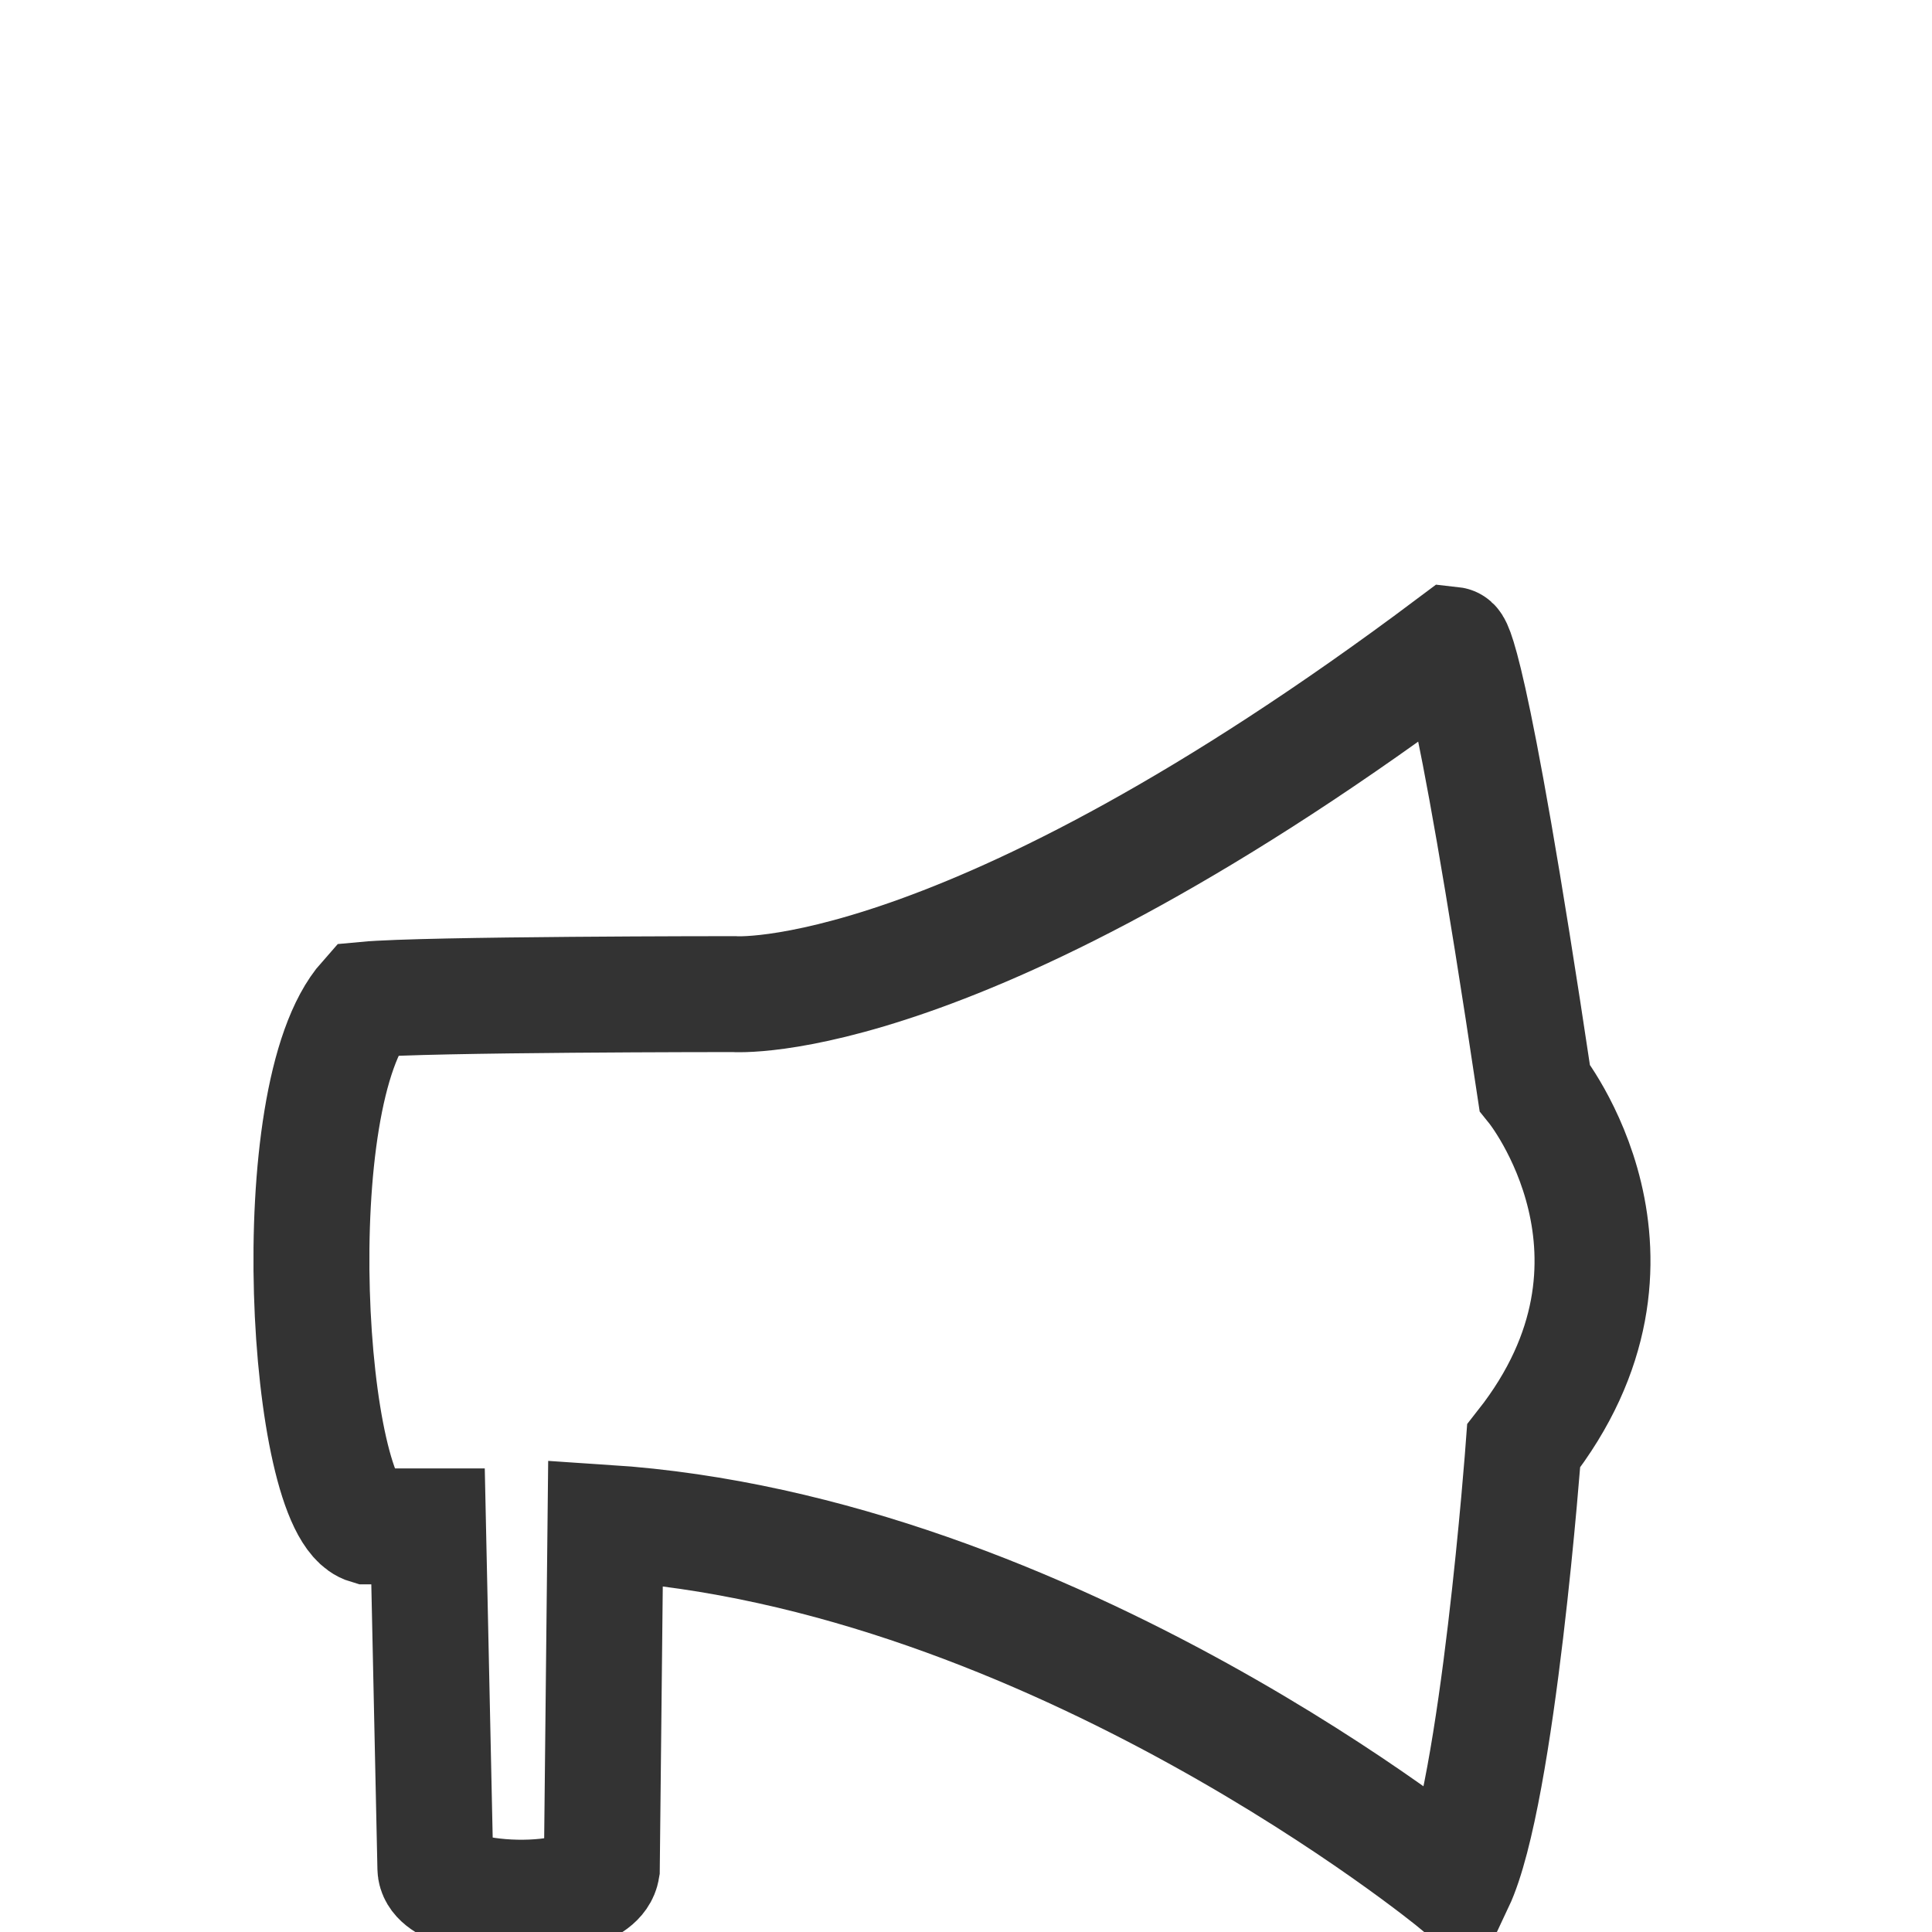
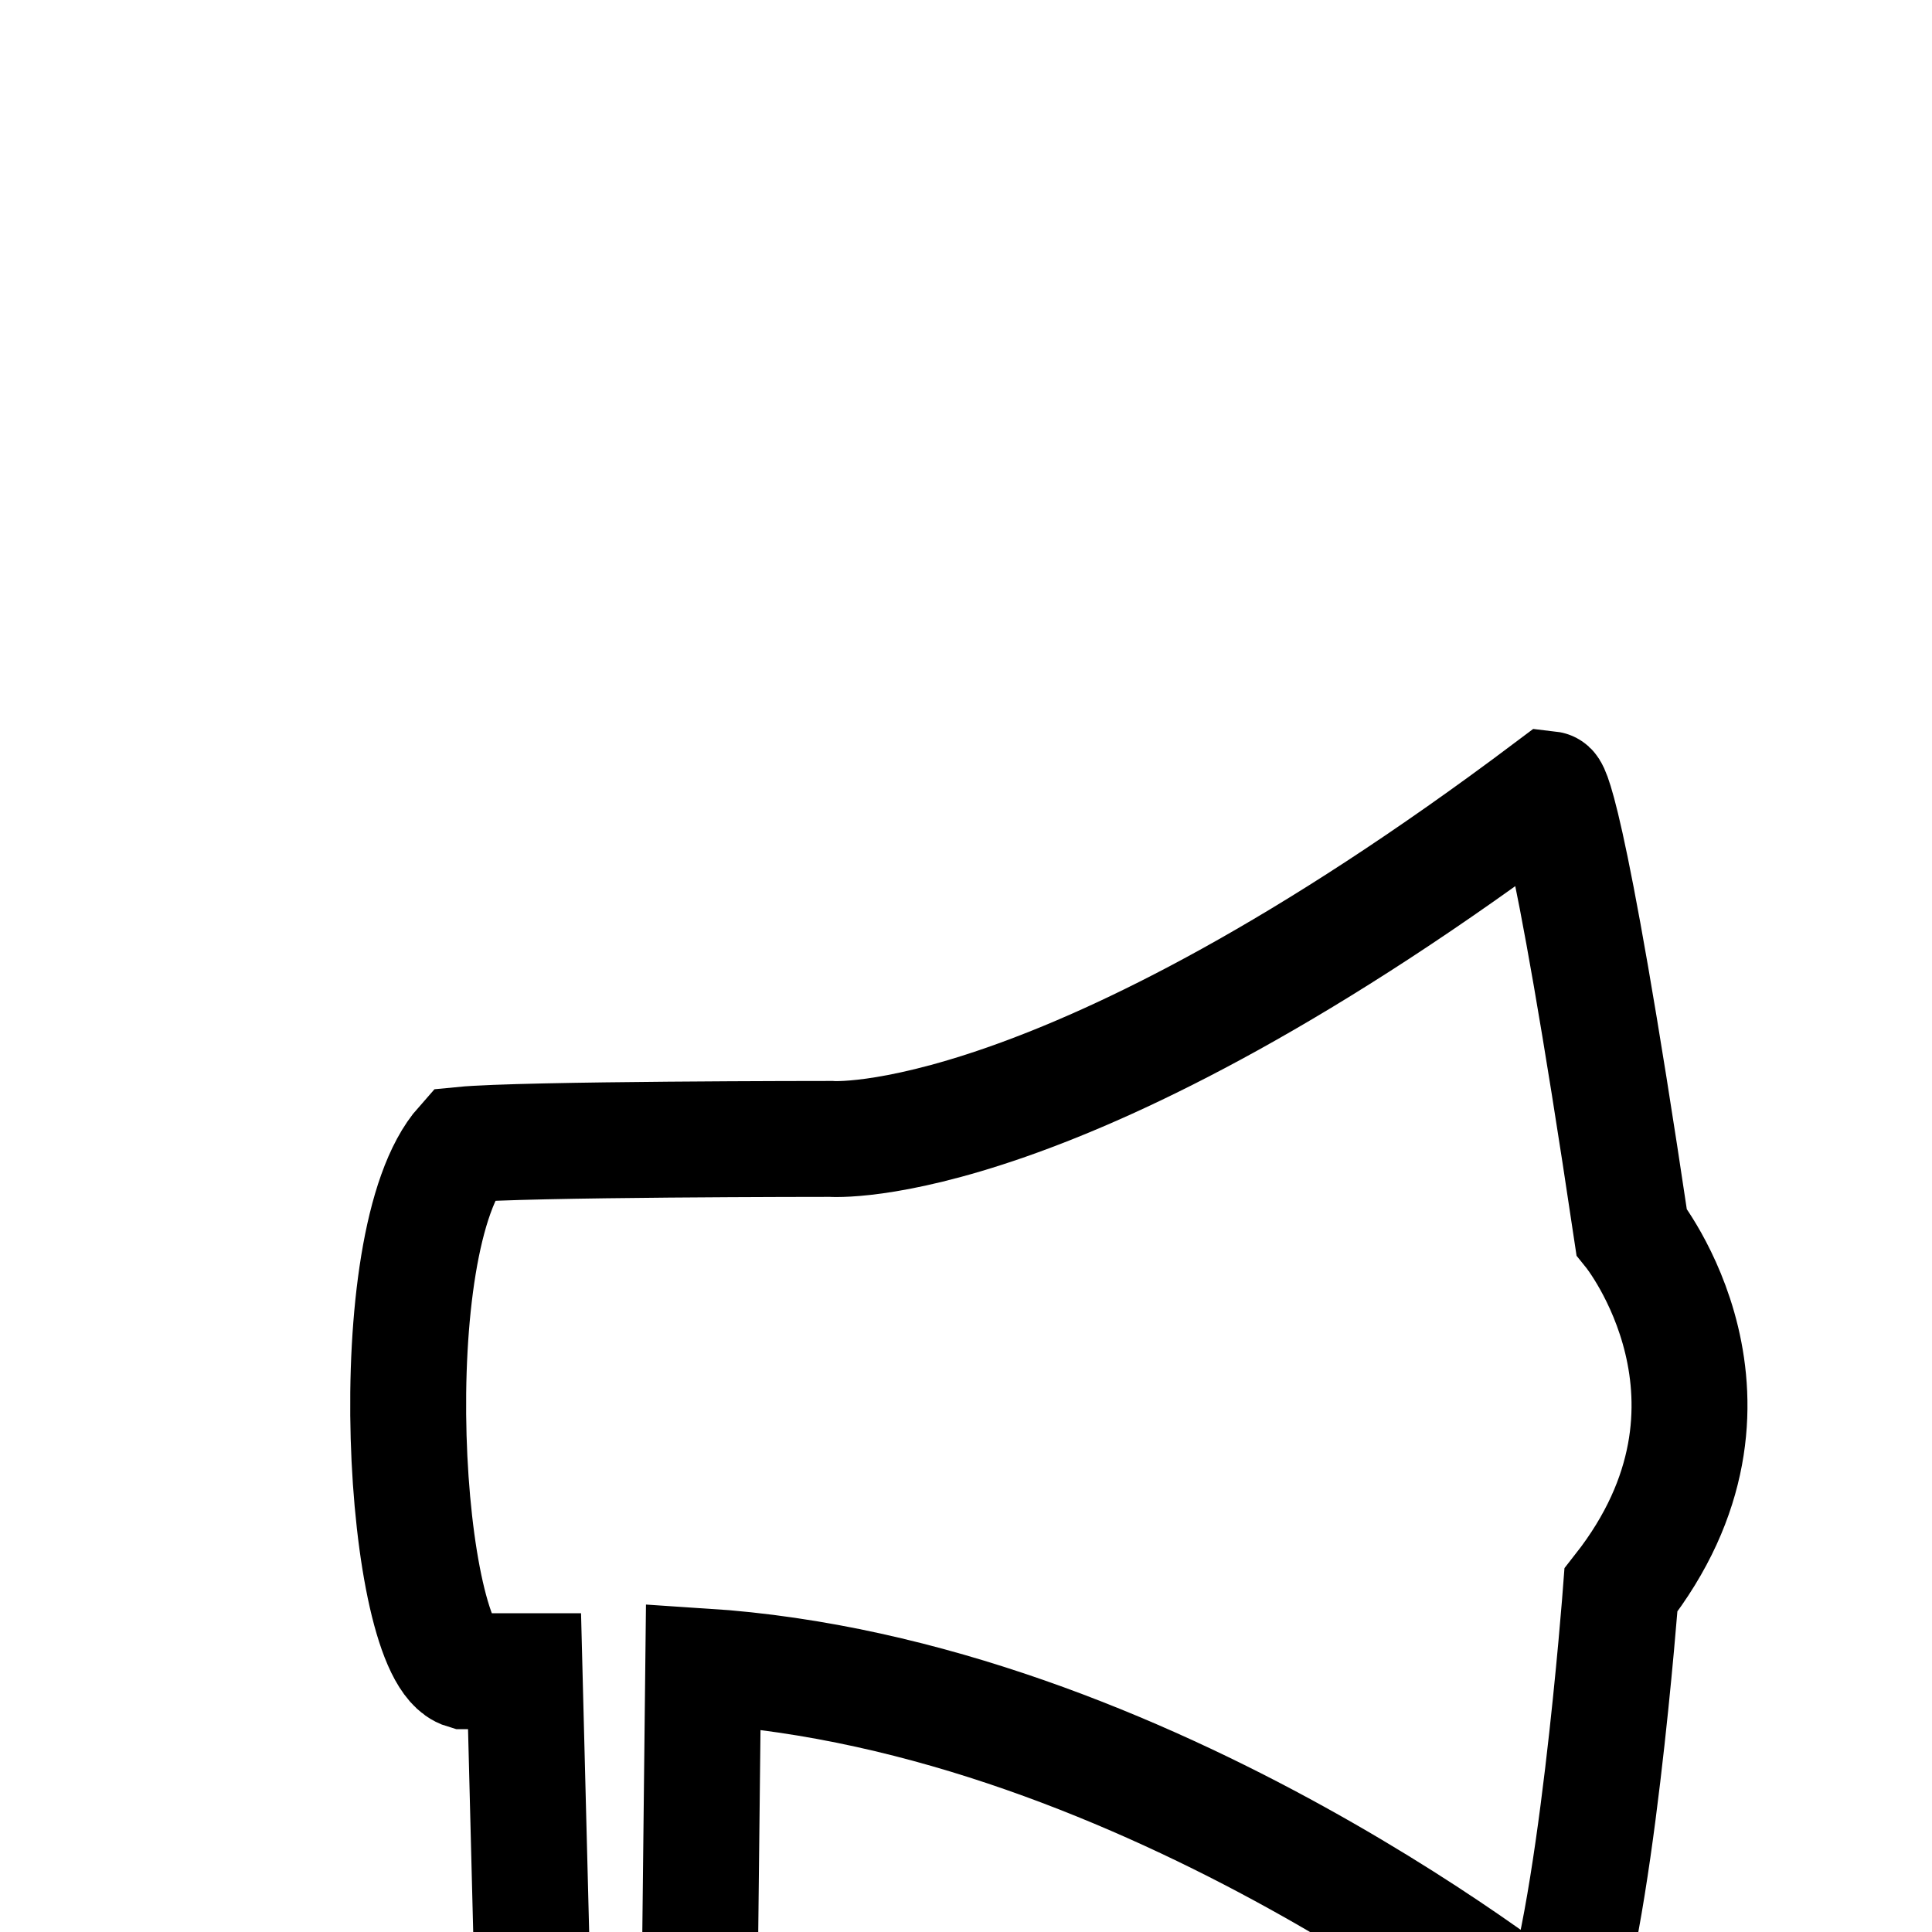
<svg xmlns="http://www.w3.org/2000/svg" id="megaphone" width="20" height="20" viewBox="0 0 20 20">
-   <path style="fill:none;stroke:#333333;stroke-width:1.2;" d="M 4.431,15.801 H 3.807 c -0.636,-0.186 -0.9,-4.461 -0.019,-5.453 0.606,-0.057 3.806,-0.057 3.806,-0.057 0,0 2.367,0.189 7.441,-3.616 0,0 0.17,0.019 0.852,4.582 0,0 1.42,1.761 -0.114,3.711 0,0 -0.265,3.597 -0.701,4.525 0,0 -4.165,-3.427 -8.804,-3.73 l -0.038,3.582 c -0.072,0.431 -1.715,0.369 -1.723,-0.005 z" />
+   <g transform="translate(1, 1.5)">
+     <path style="fill:none;stroke:currentColor;stroke-width:1.2;" d="M 4.43,15.8 H 3.81 c -0.64,-0.19 -0.9,-4.46 -0.02,-5.45 0.61,-0.06 3.81,-0.06 3.81,-0.06 0,0 2.37,0.19 7.44,-3.62 0,0 0.17,0.02 0.85,4.58 0,0 1.42,1.76 -0.11,3.71 0,0 -0.27,3.6 -0.7,4.52 0,0 -4.17,-3.43 -8.8,-3.73 l -0.04,3.58 c -0.07,0.43 -1.71,0.37 -1.72,0 z" />
+   </g>
</svg>
